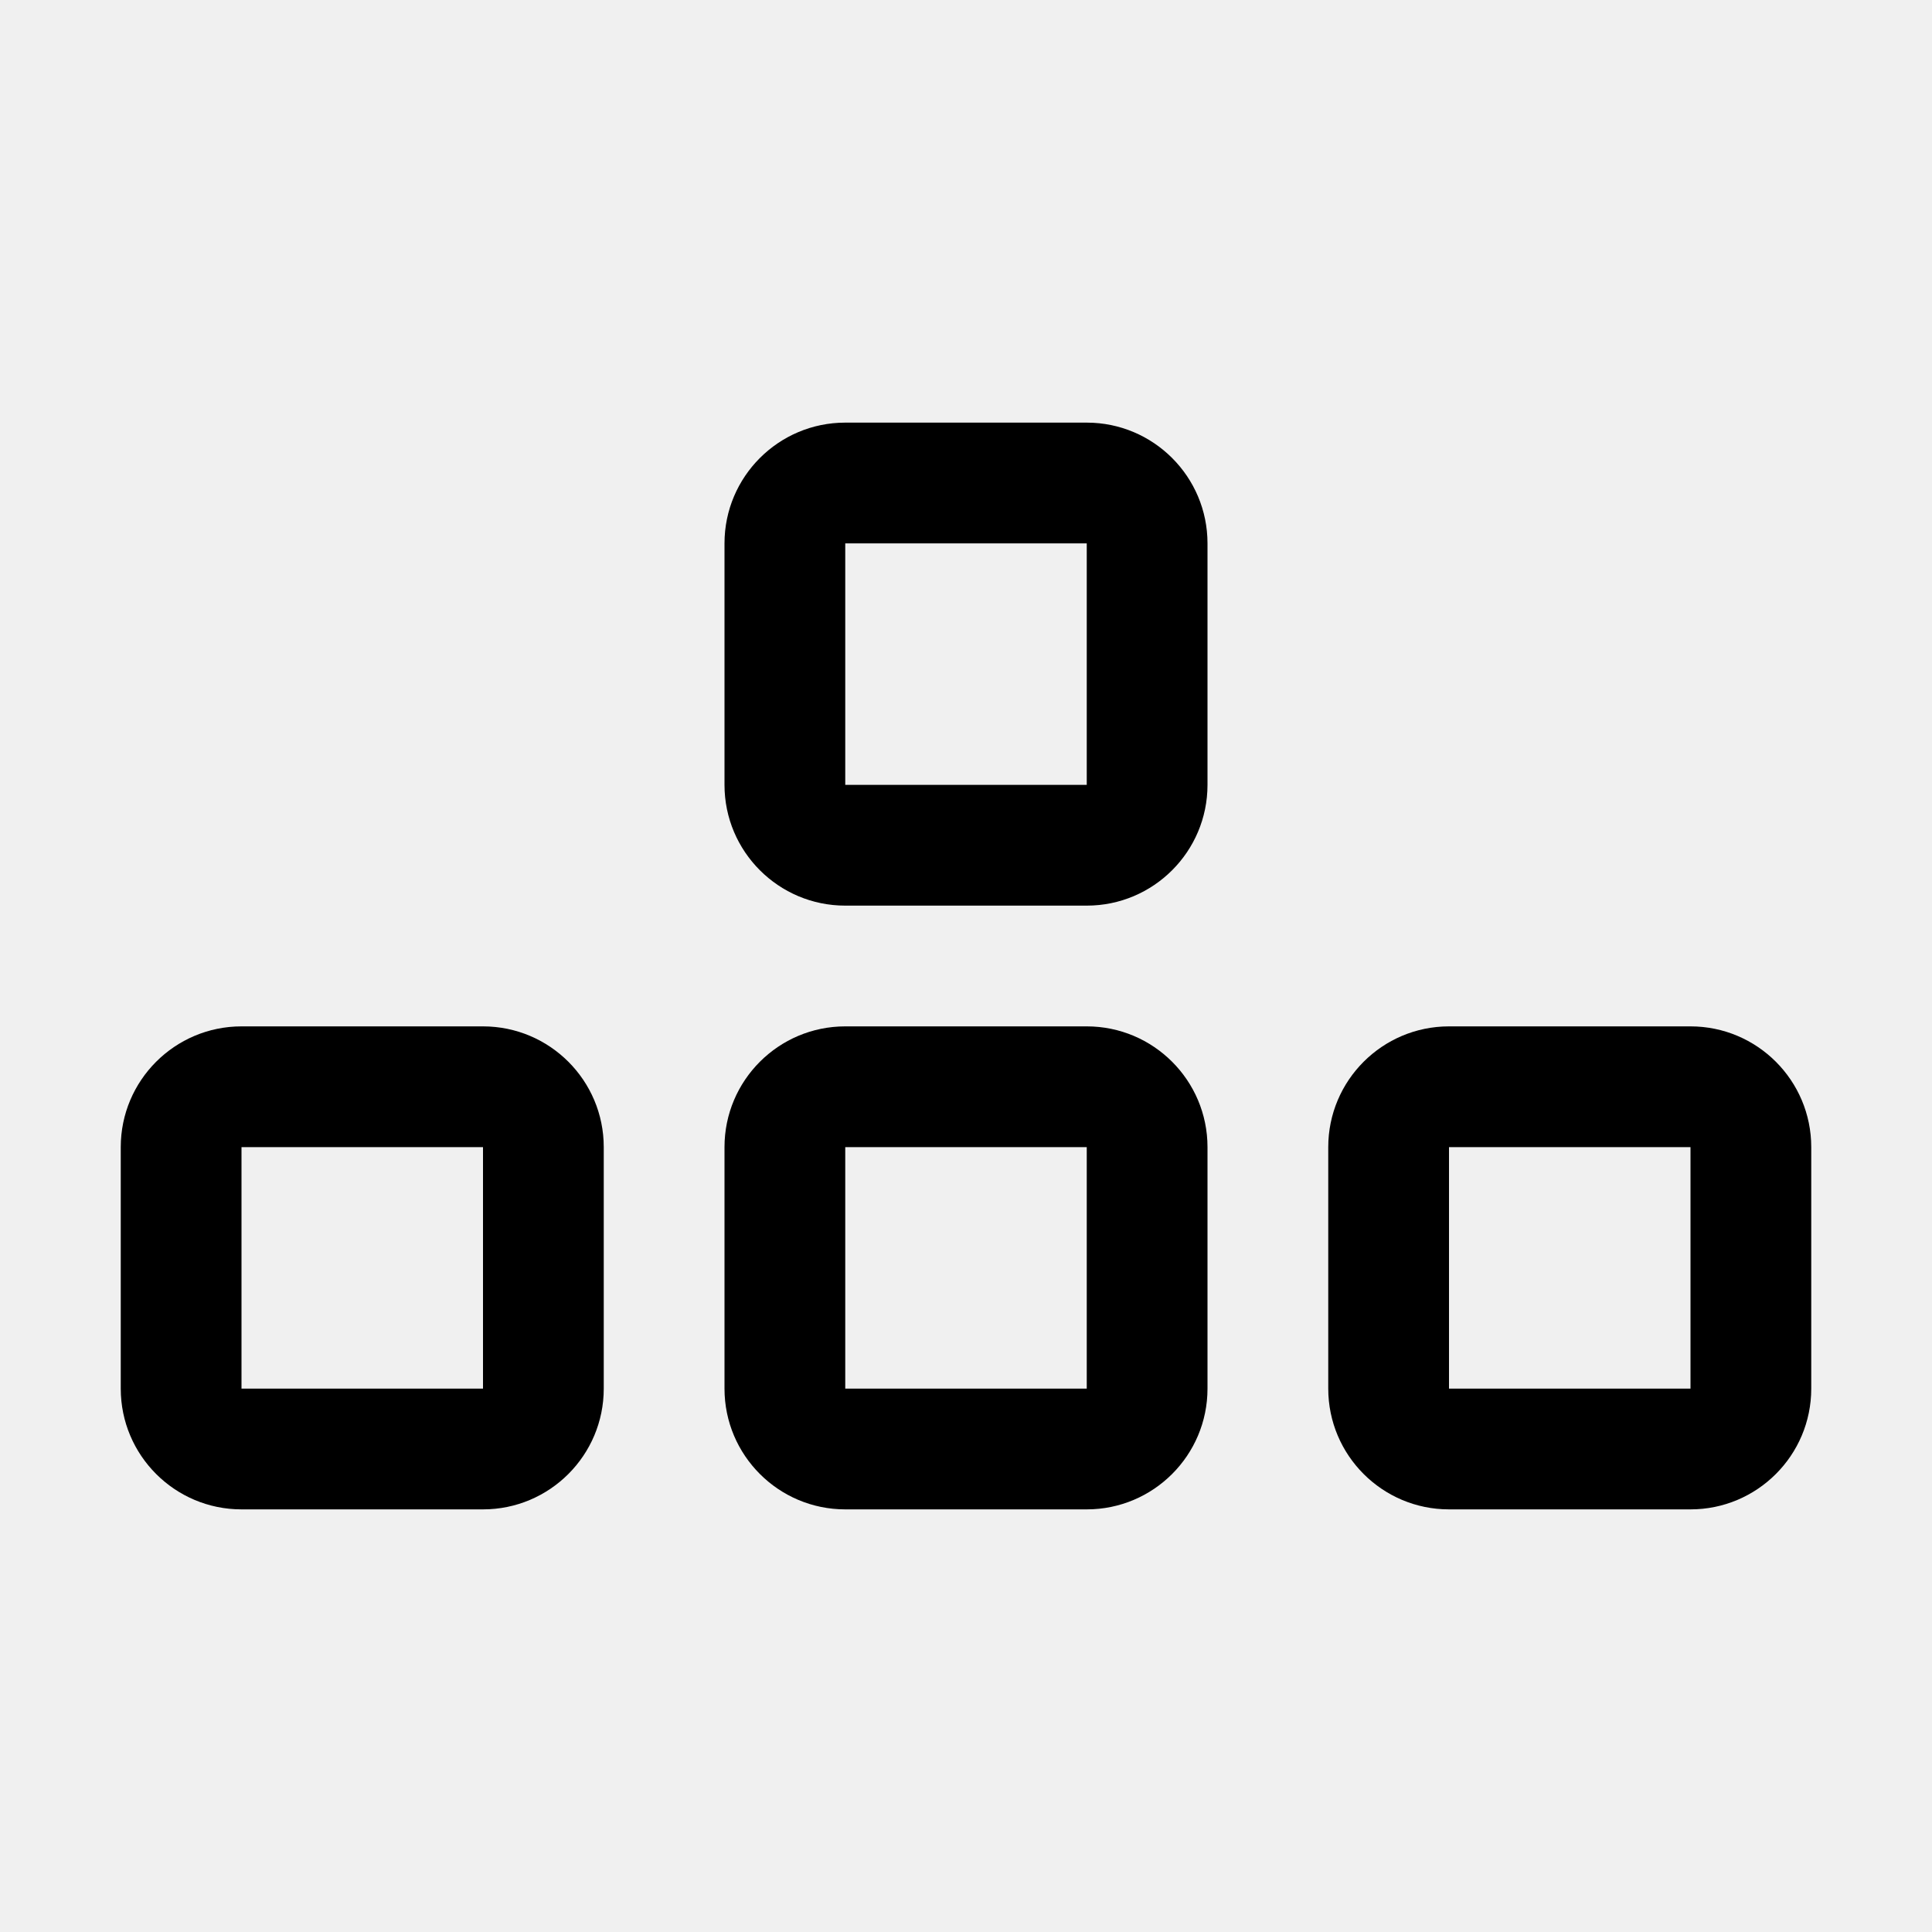
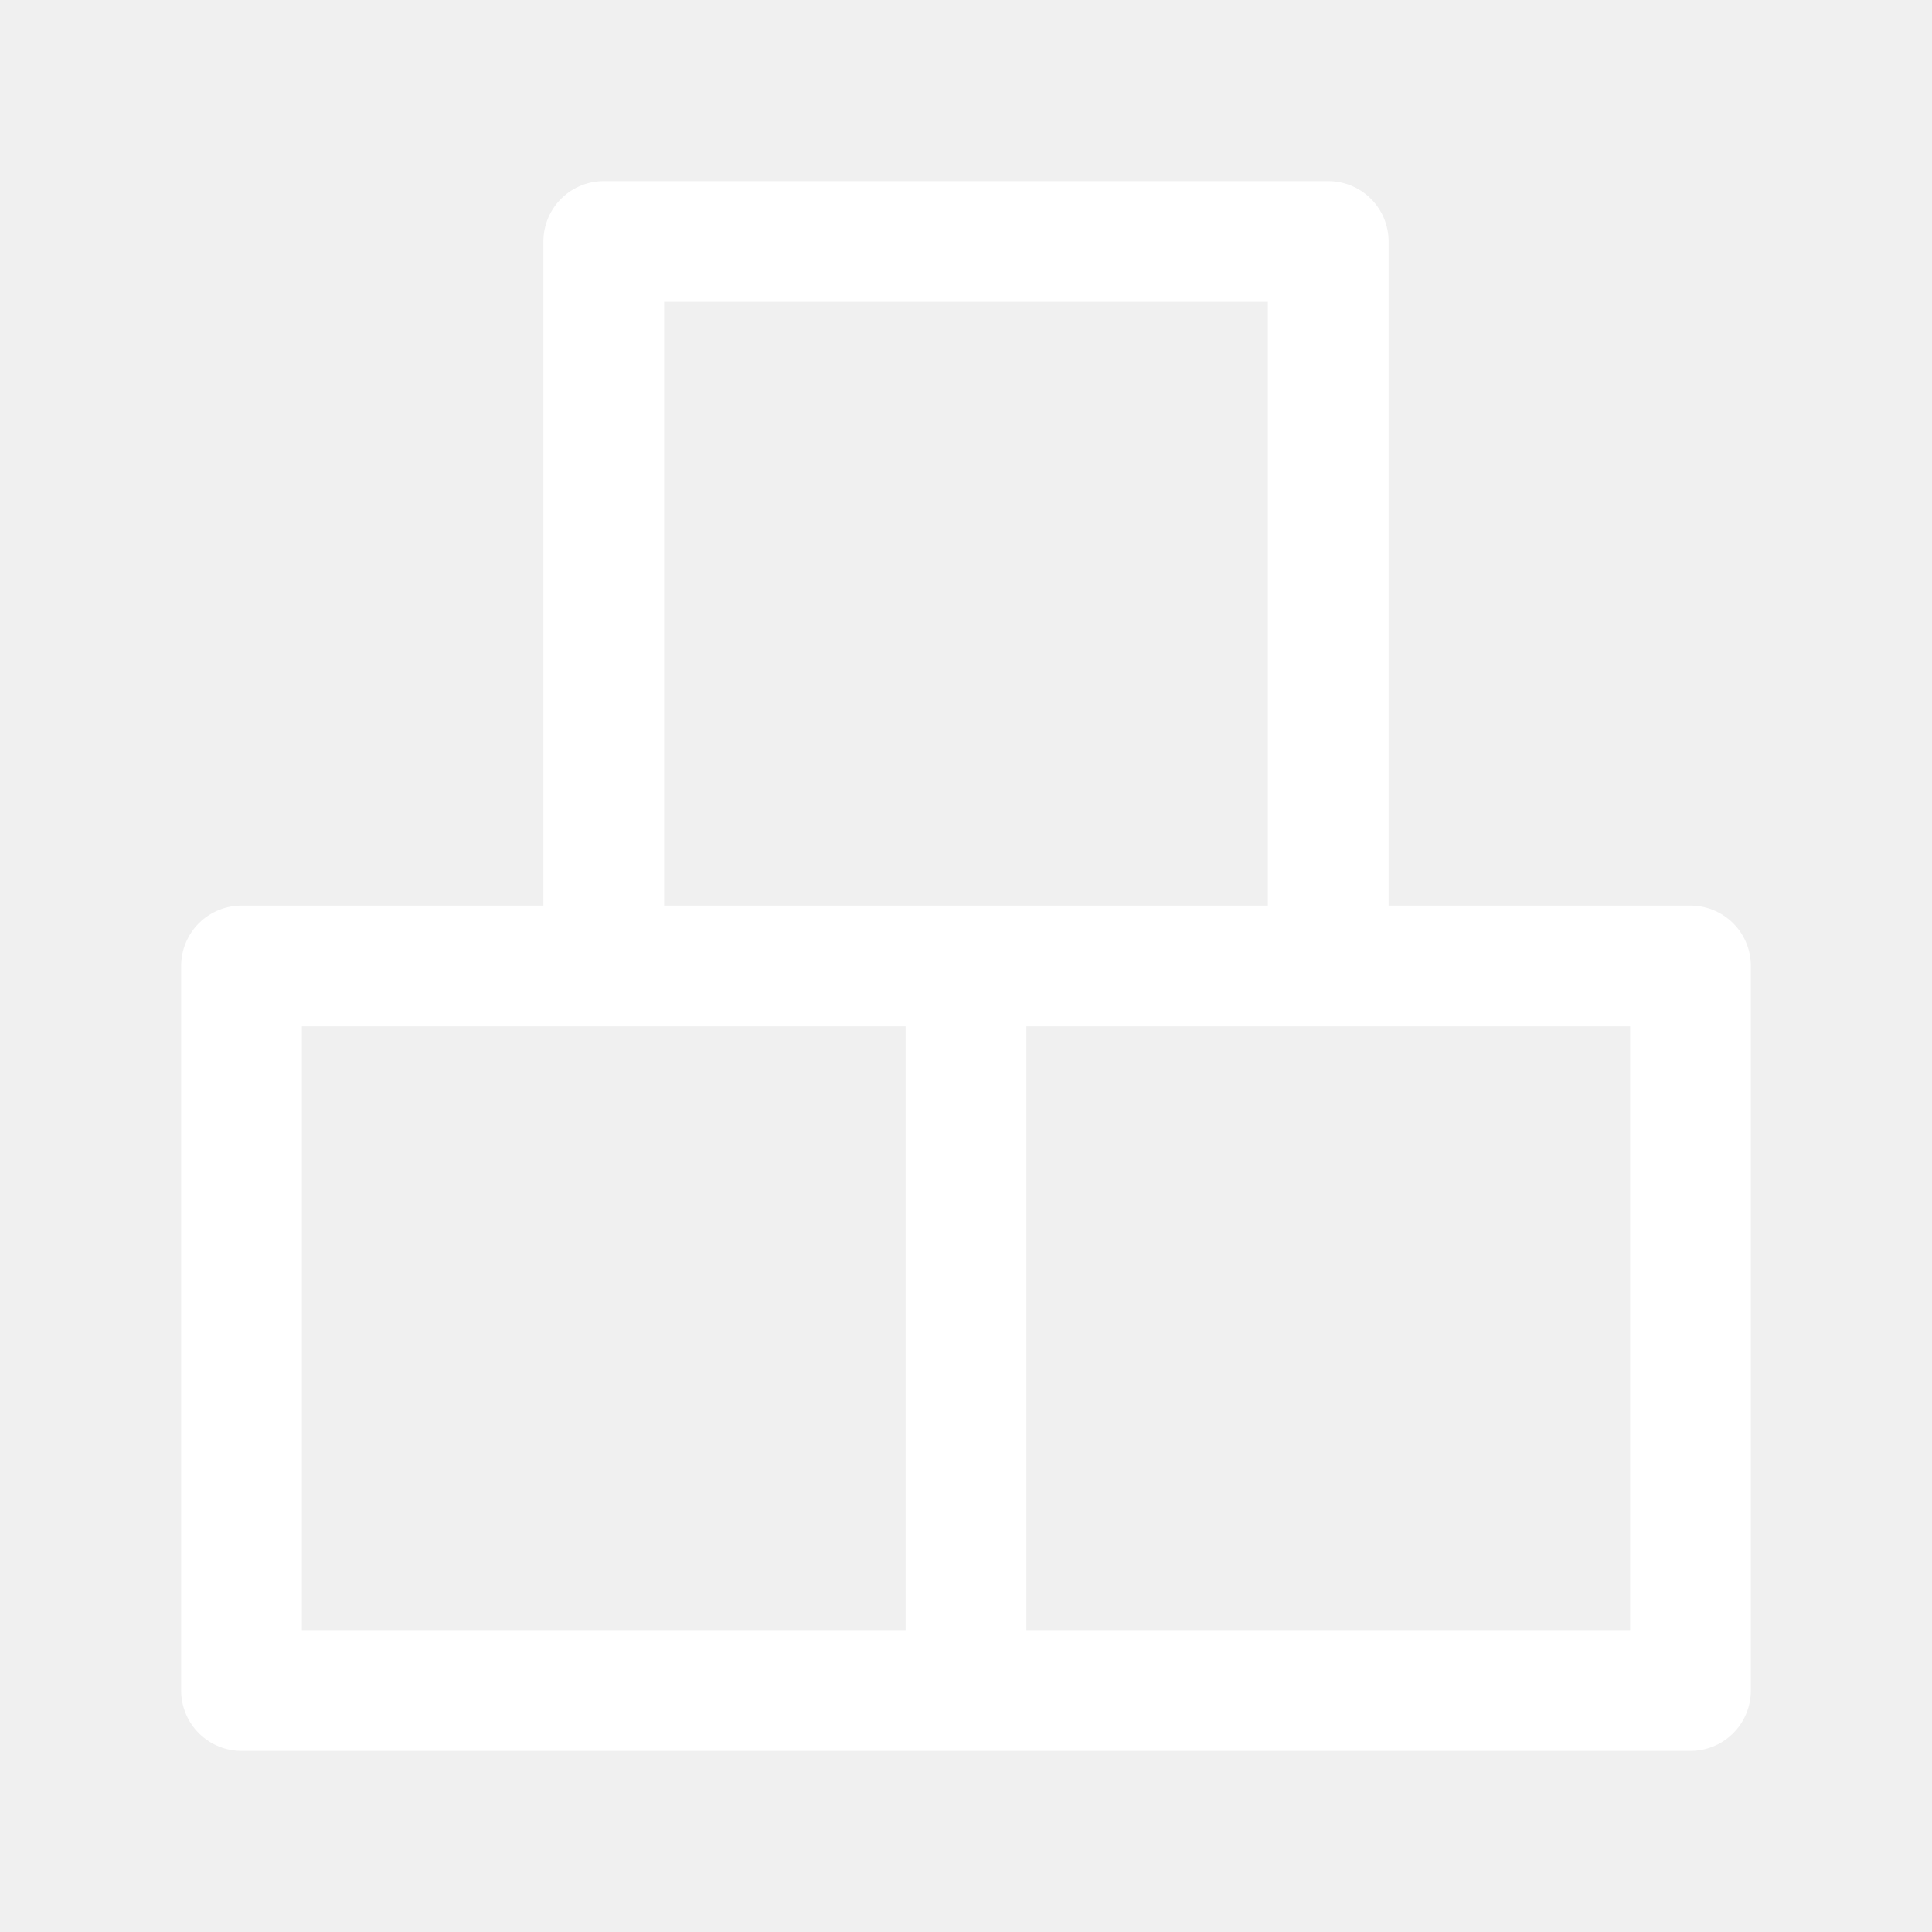
- <svg xmlns="http://www.w3.org/2000/svg" width="24" height="24" viewBox="0 0 24 24">
-   <path fill-rule="evenodd" clip-rule="evenodd" d="M13.5 14.25H10.5V17.25H13.5V14.25ZM10.5 12.75C9.672 12.75 9 13.422 9 14.25V17.25C9 18.078 9.672 18.75 10.5 18.75H13.5C14.328 18.75 15 18.078 15 17.25V14.25C15 13.422 14.328 12.75 13.5 12.75H10.5Z" />
-   <path fill-rule="evenodd" clip-rule="evenodd" d="M21 14.25H18V17.25H21V14.25ZM18 12.75C17.172 12.75 16.5 13.422 16.5 14.25V17.25C16.5 18.078 17.172 18.75 18 18.75H21C21.828 18.75 22.5 18.078 22.5 17.25V14.25C22.5 13.422 21.828 12.75 21 12.75H18Z" />
-   <path fill-rule="evenodd" clip-rule="evenodd" d="M6 14.25H3V17.25H6V14.25ZM3 12.75C2.172 12.75 1.5 13.422 1.5 14.25V17.25C1.5 18.078 2.172 18.75 3 18.75H6C6.828 18.75 7.5 18.078 7.5 17.25V14.25C7.5 13.422 6.828 12.75 6 12.75H3Z" />
-   <path fill-rule="evenodd" clip-rule="evenodd" d="M13.5 6.75H10.5V9.75H13.5V6.75ZM10.5 5.25C9.672 5.25 9 5.922 9 6.75V9.75C9 10.578 9.672 11.25 10.5 11.25H13.5C14.328 11.25 15 10.578 15 9.75V6.75C15 5.922 14.328 5.25 13.5 5.25H10.5Z" />
+ <svg xmlns="http://www.w3.org/2000/svg" width="24" height="24" viewBox="0 0 24 24" fill="none">
+   <path d="M12 12H3V21H12M12 12V21M12 12H21V21H12M7.5 3H16.5V12H7.5V3Z" stroke="white" stroke-width="1.5" stroke-linecap="round" stroke-linejoin="round" />
</svg>
